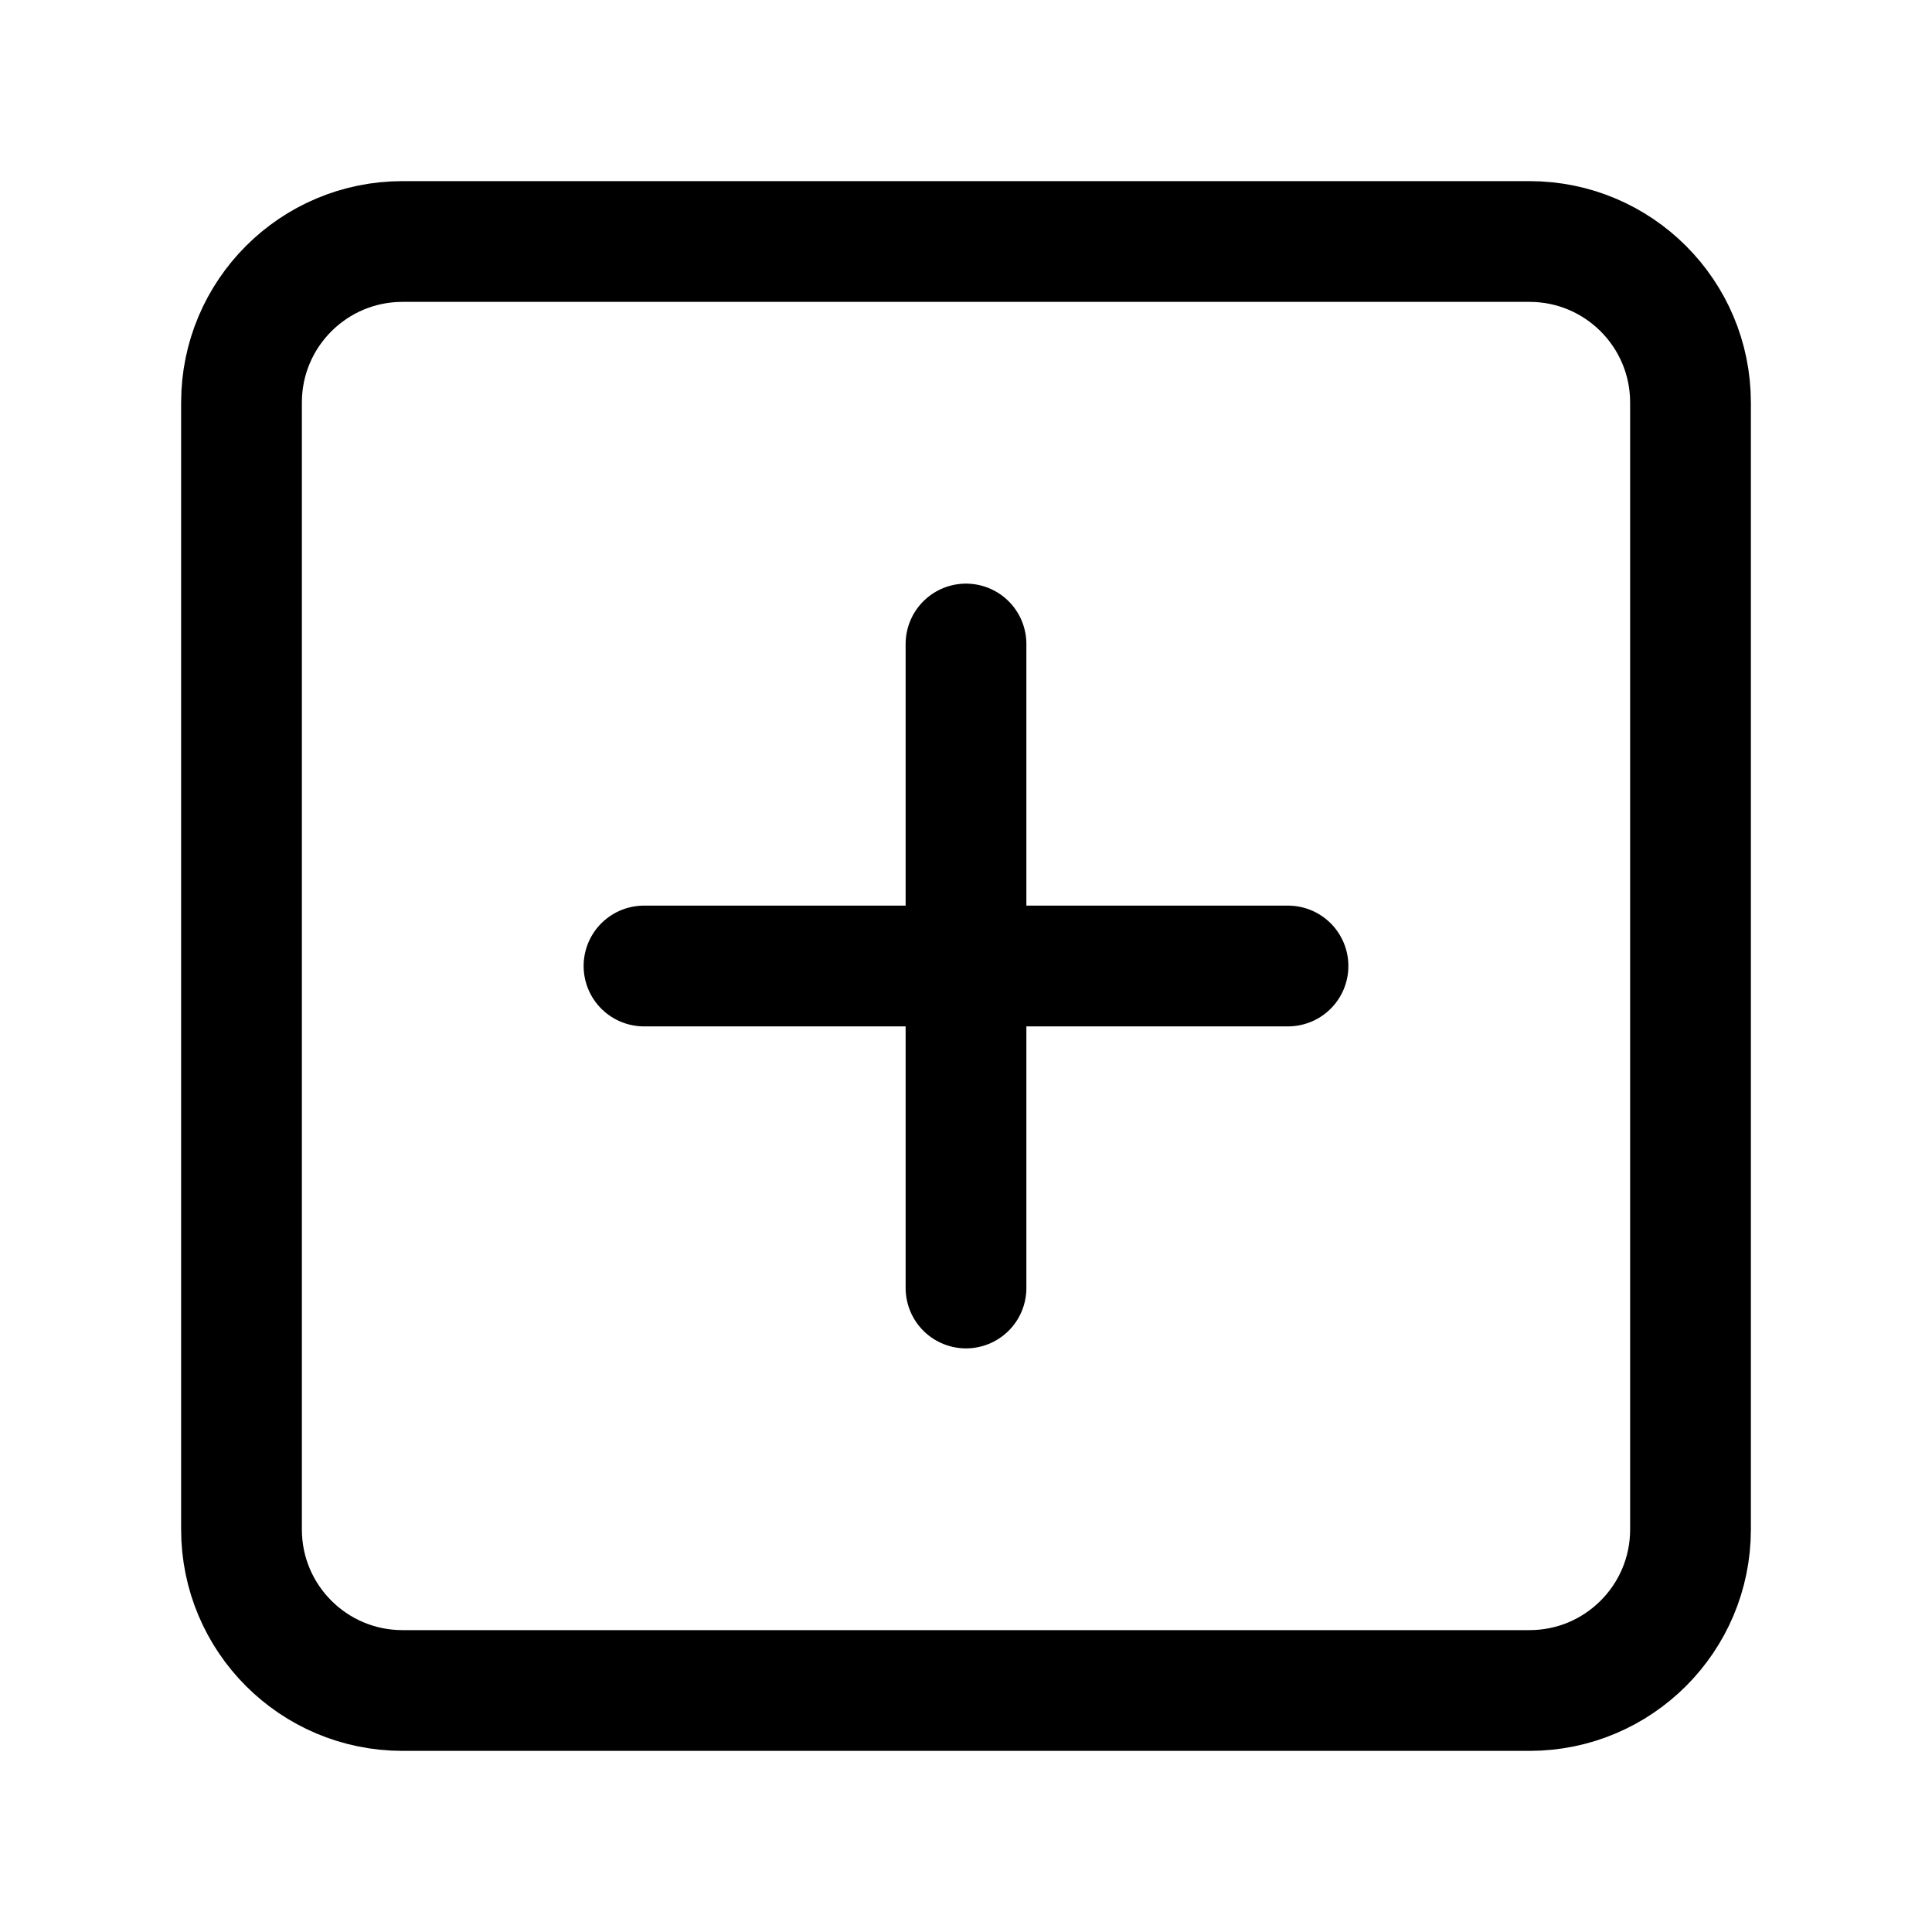
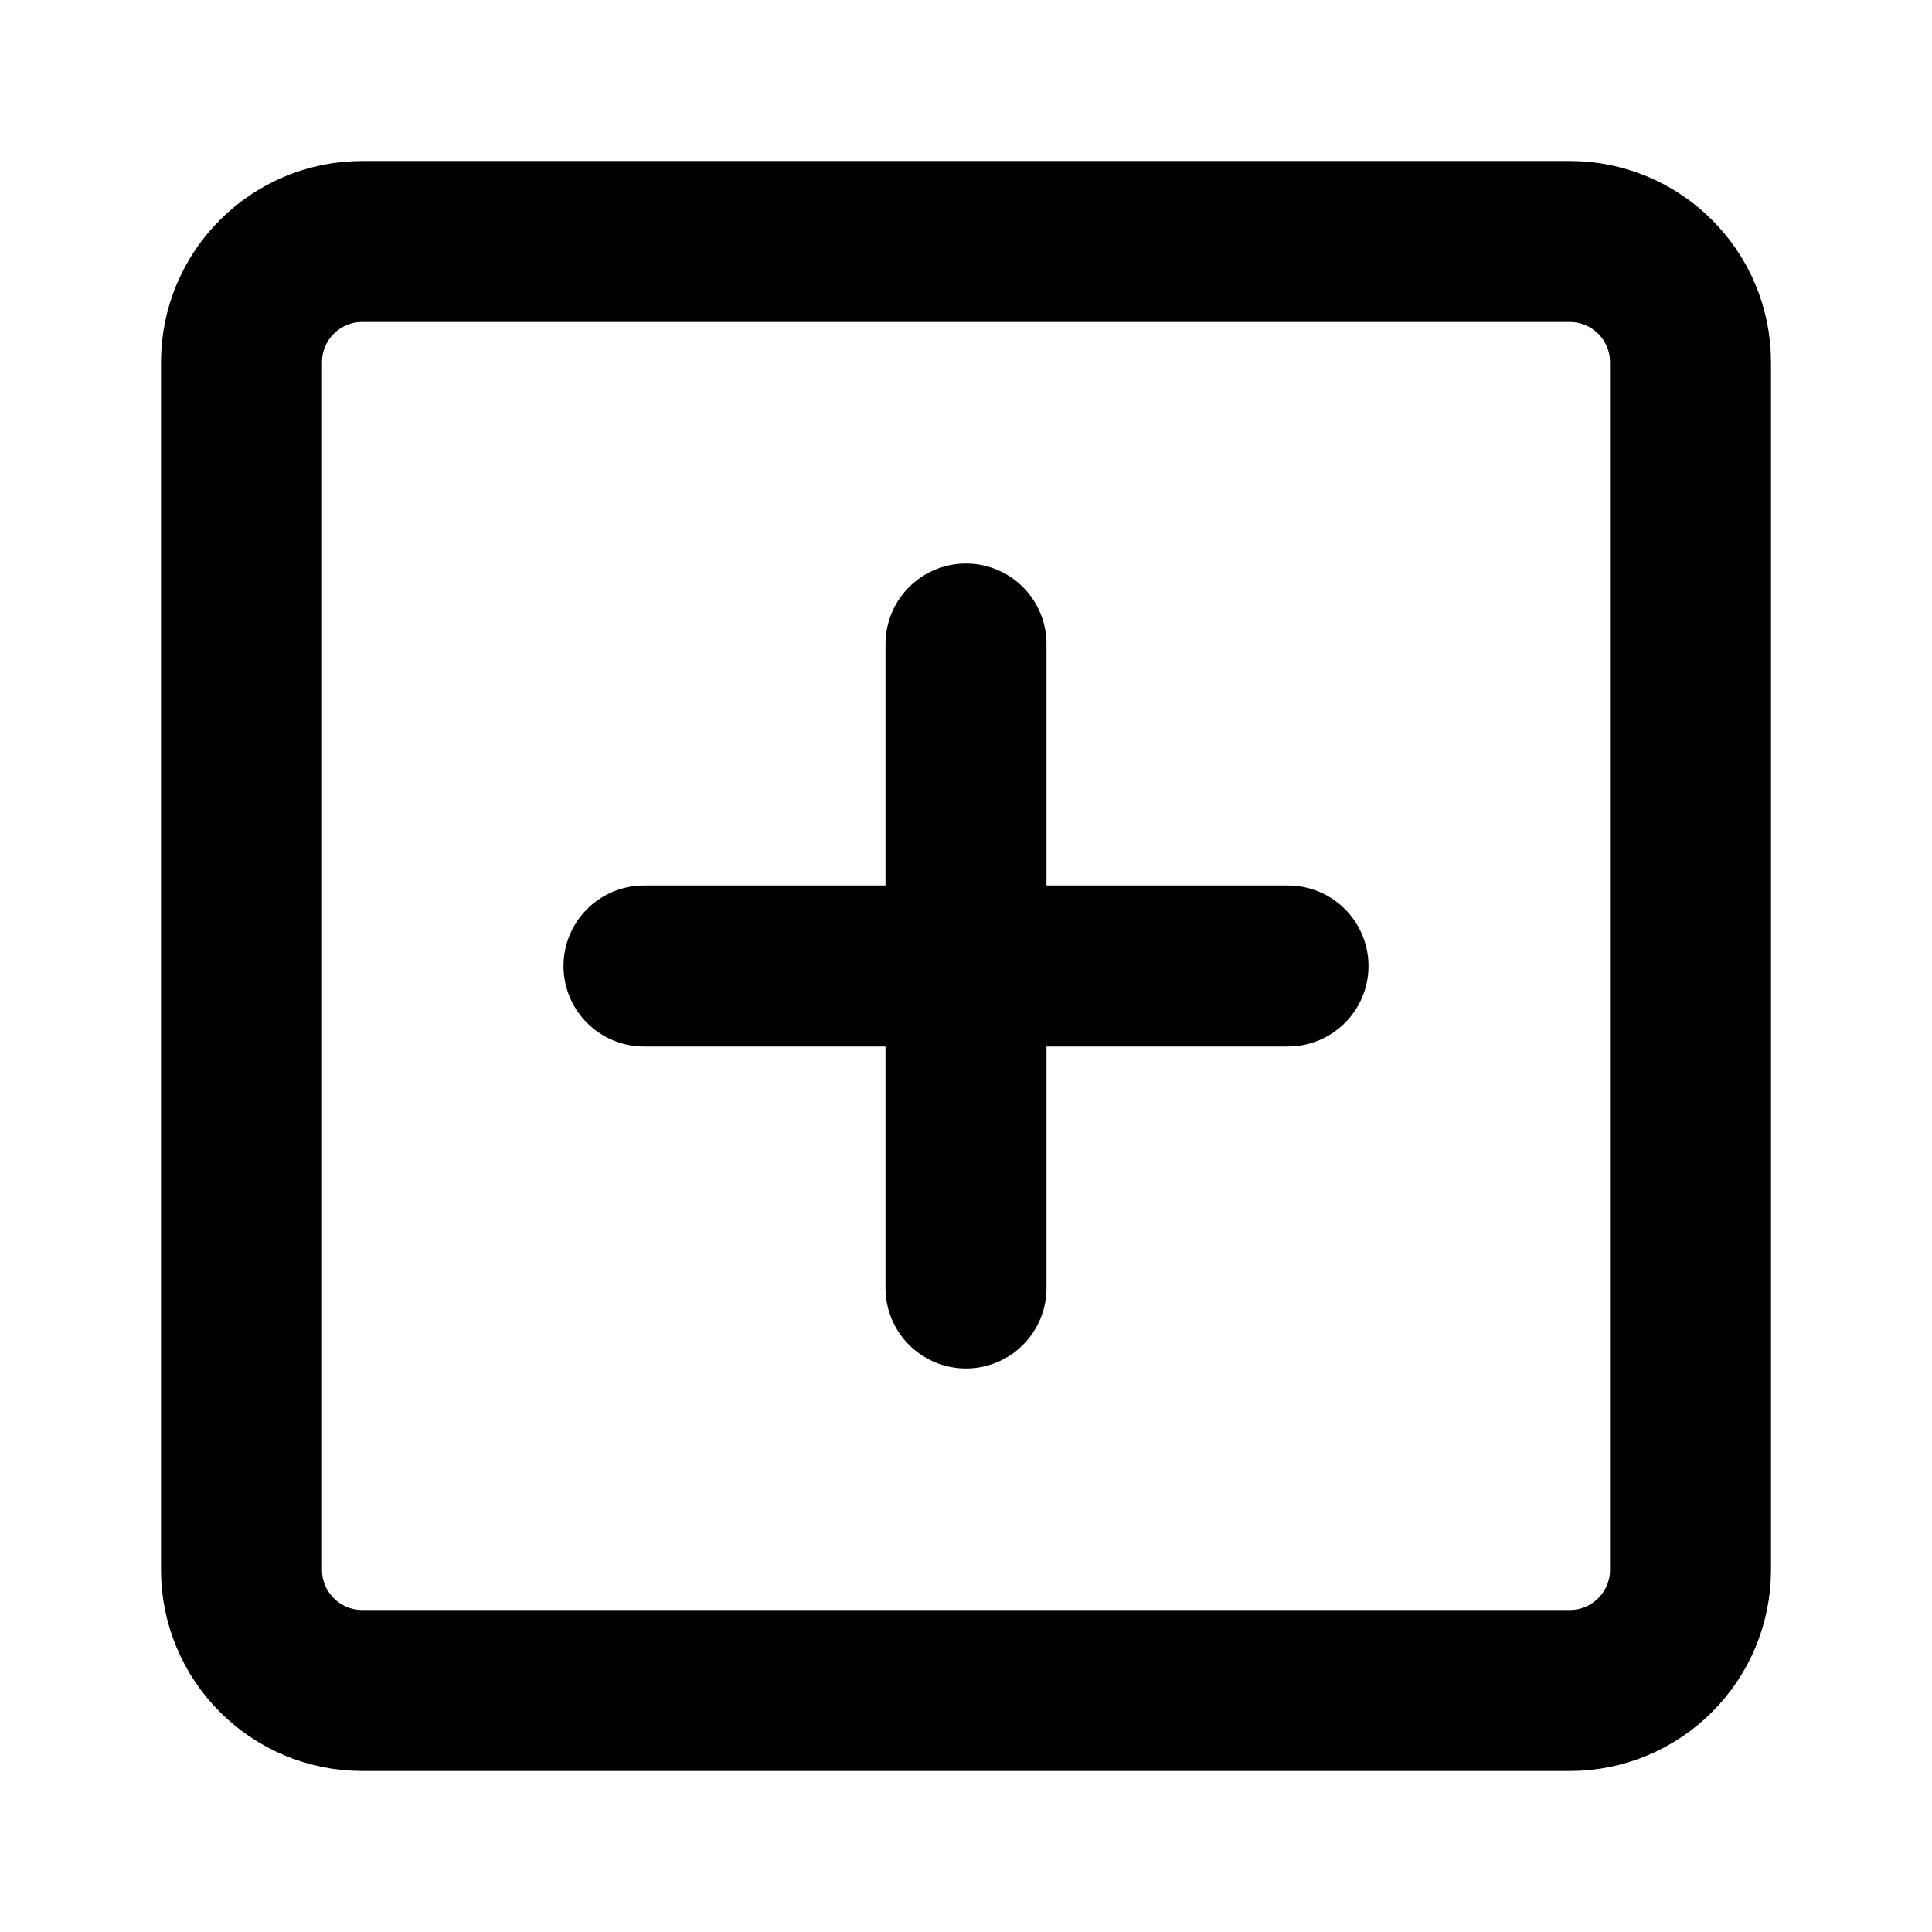
- <svg xmlns="http://www.w3.org/2000/svg" width="24" height="24" viewBox="0 0 24 24" fill="none">
-   <rect x="3" y="3" width="18" height="18" rx="2" stroke="currentColor" stroke-width="1.5" stroke-linecap="round" stroke-linejoin="round" />
-   <path d="M12 8V16M8 12H16" stroke="currentColor" stroke-width="1.5" stroke-linecap="round" stroke-linejoin="round" />
+ <svg xmlns="http://www.w3.org/2000/svg" width="200" height="200" viewBox="0 0 48 48" fill="currentColor">
+   <g fill="none" stroke="currentColor" stroke-linejoin="round" stroke-width="4">
+     <rect width="36" height="36" x="6" y="6" rx="3" />
+     <path stroke-linecap="round" d="M24 16v16m-8-8h16" />
+   </g>
</svg>
